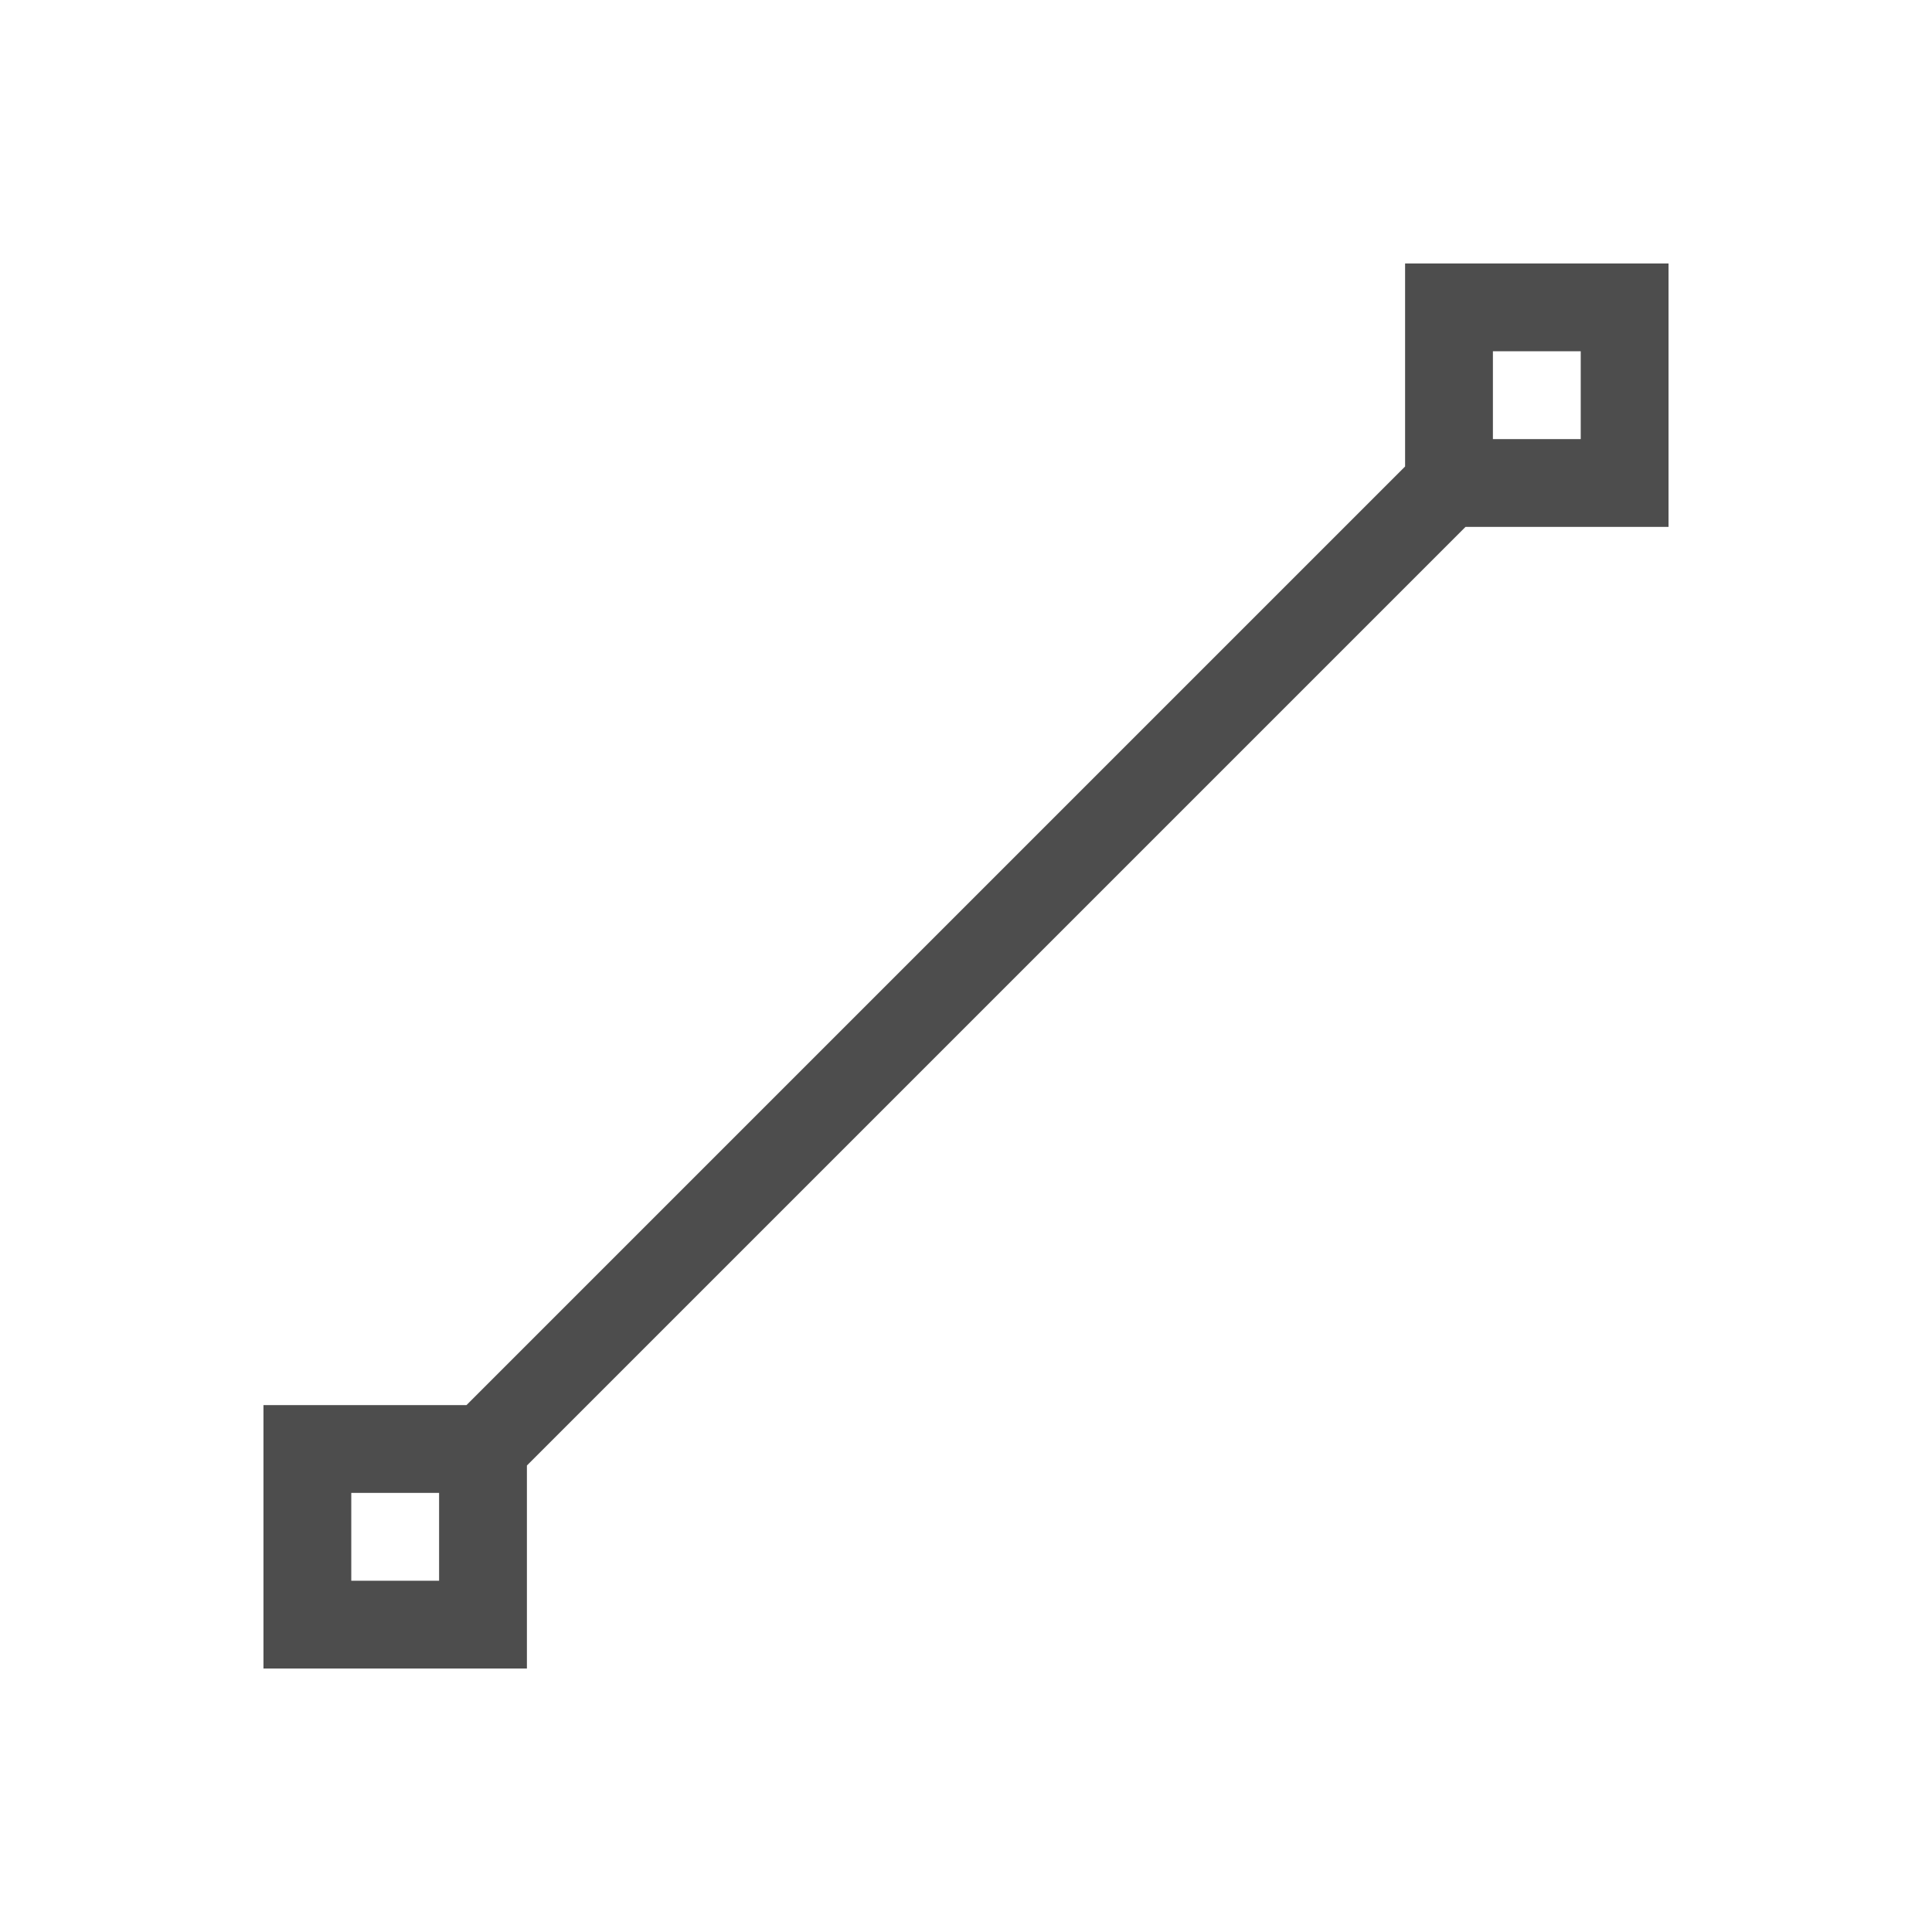
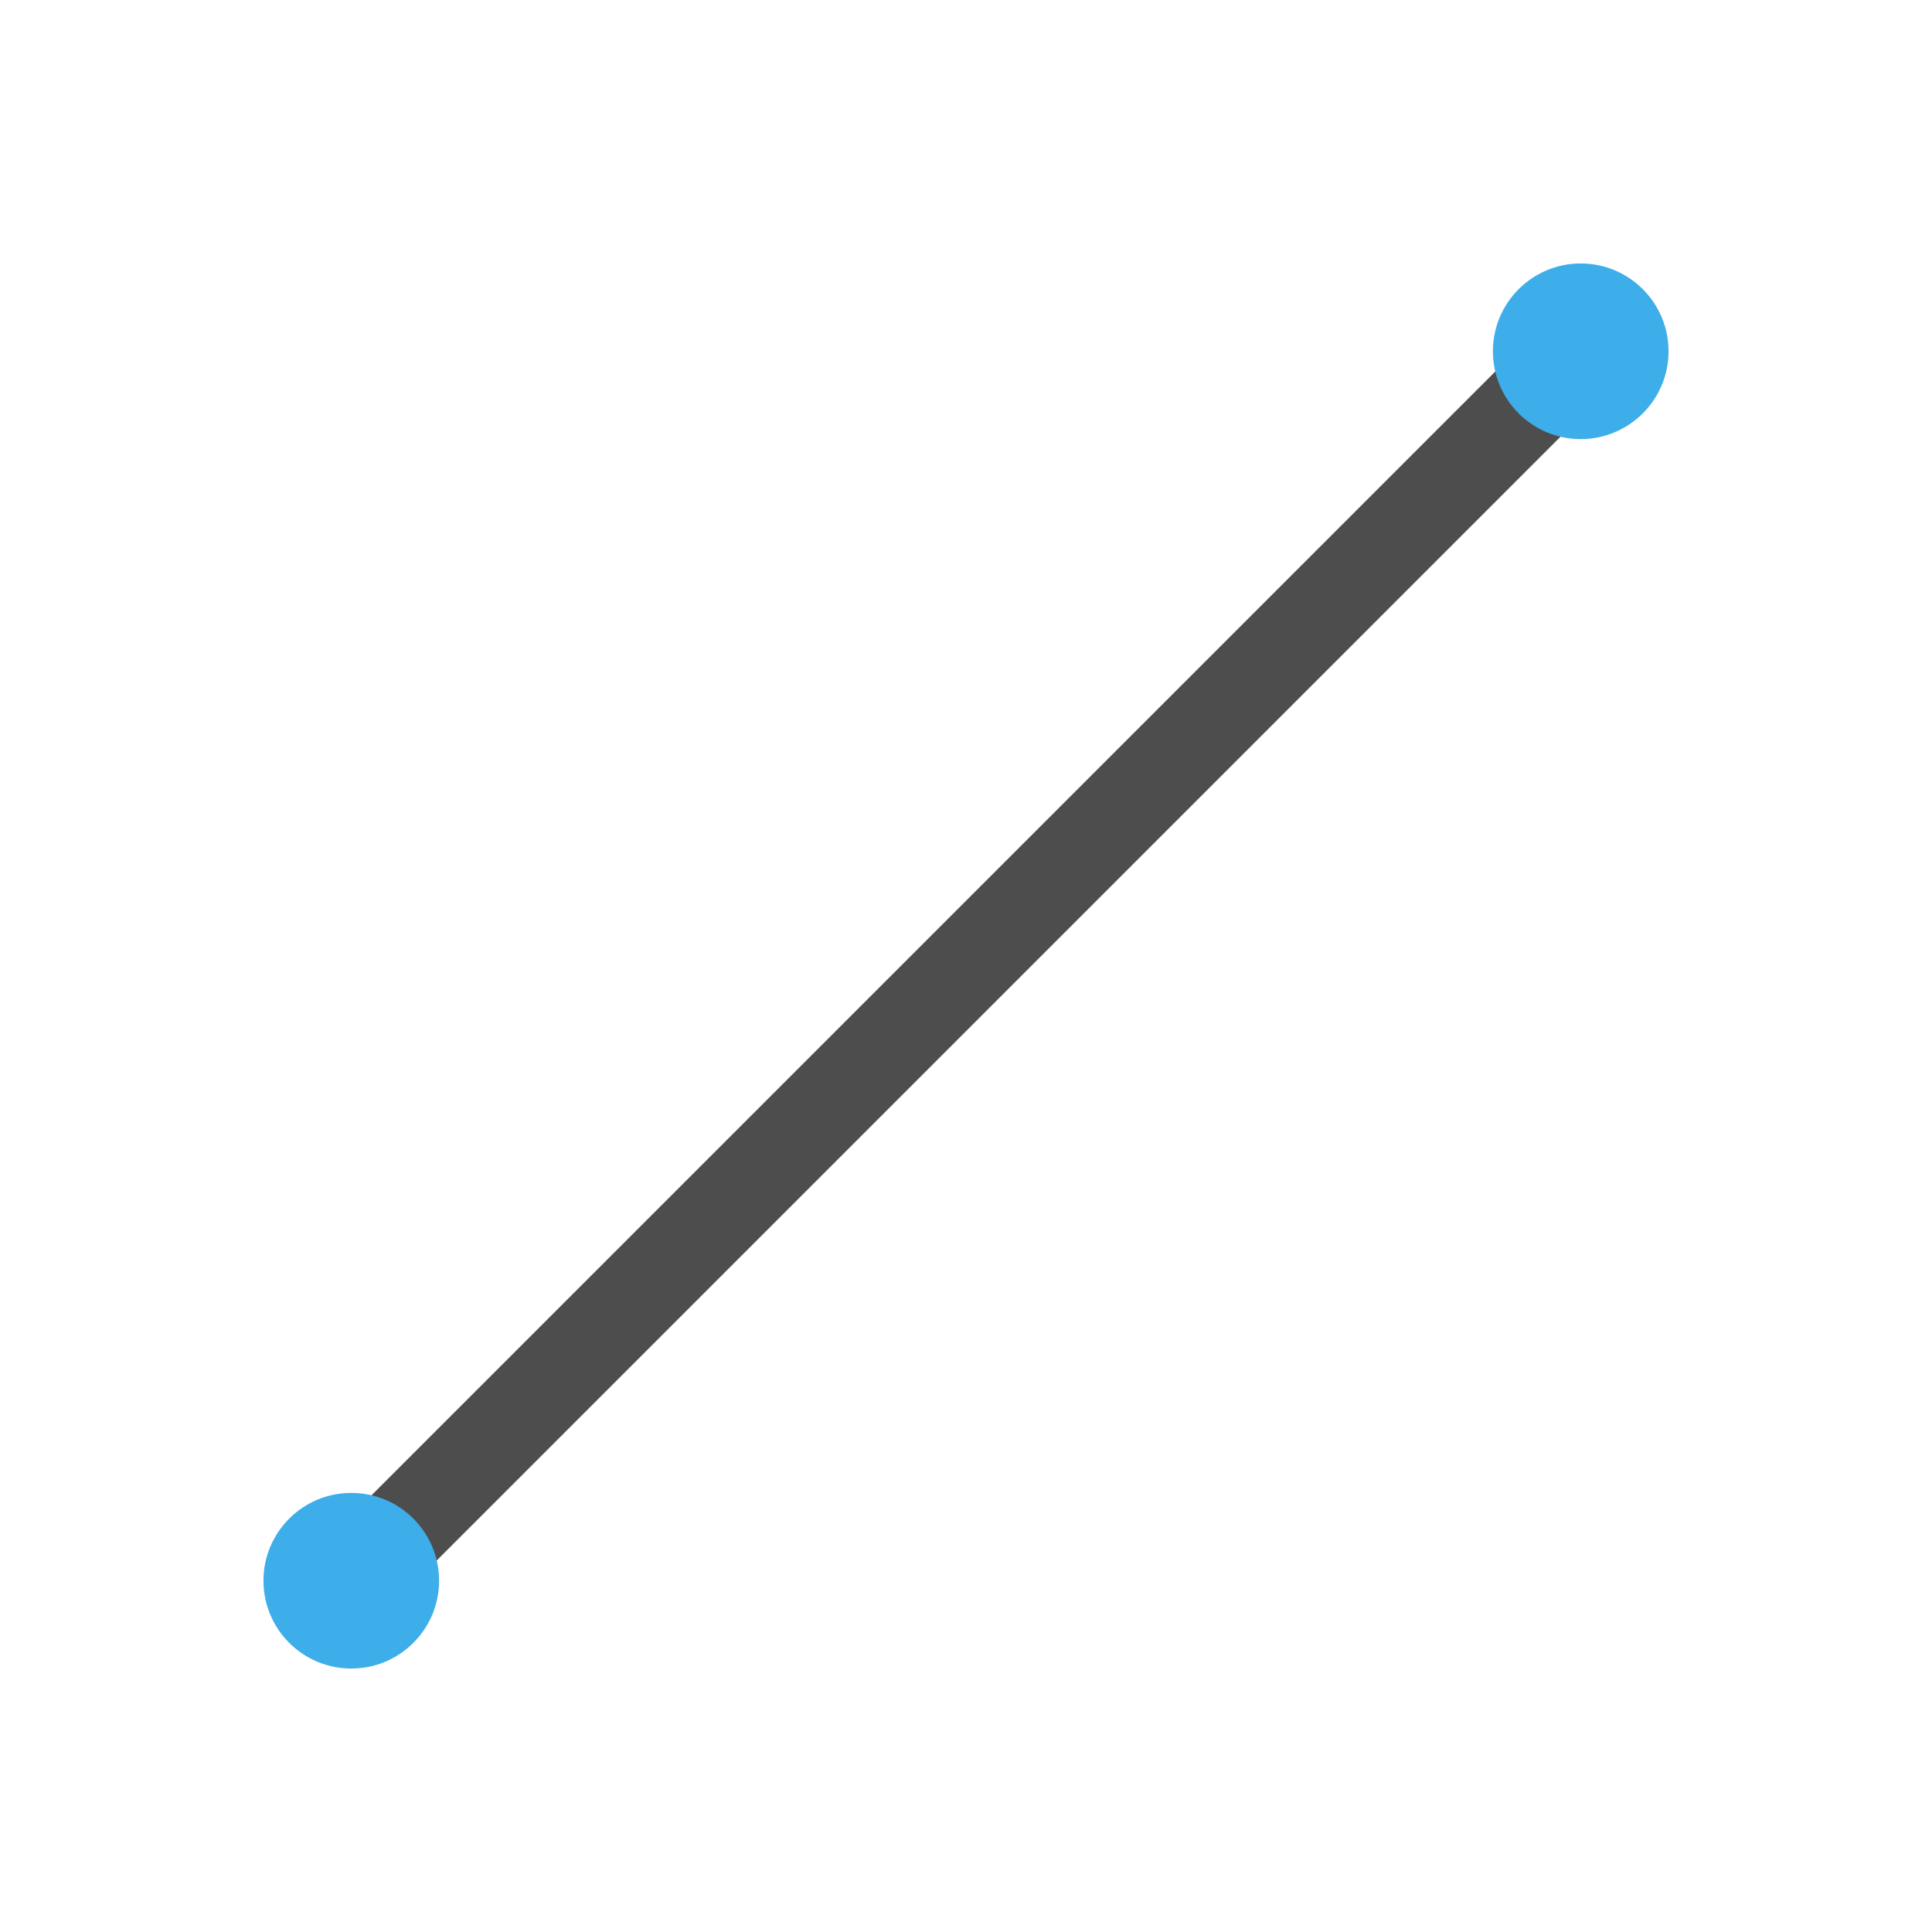
- <svg xmlns="http://www.w3.org/2000/svg" viewBox="0 0 22 22">
+ <svg xmlns="http://www.w3.org/2000/svg" viewBox="0 0 22 22" version="1.1" id="svg6">
  <defs id="defs3051">
    <style type="text/css" id="current-color-scheme">
      .ColorScheme-Text {
        color:#4d4d4d;
      }
      </style>
  </defs>
-   <path style="fill:currentColor;fill-opacity:1;stroke:none" d="m16 3v2.312l-10.688 10.688h-2.312v3h3v-2.312l10.688-10.688h2.312v-3h-3m1 1h1v1h-1v-1m-13 13h1v1h-1v-1" class="ColorScheme-Text" />
+   <path style="fill:#4d4d4d;fill-opacity:1;stroke:#4d4d4d;stroke-width:1.05;stroke-linecap:butt;stroke-linejoin:miter;stroke-opacity:1;stroke-miterlimit:4;stroke-dasharray:none" d="M 4,18 18,4" id="path837" />
+   <circle style="fill:#3daee9;fill-opacity:1;fill-rule:evenodd;stroke-width:1" id="path835" cx="4" cy="18" r="1" />
+   <circle r="1" cy="4" cx="18" id="path835-5" style="fill:#3daee9;fill-opacity:1;fill-rule:evenodd;stroke-width:1" />
</svg>
